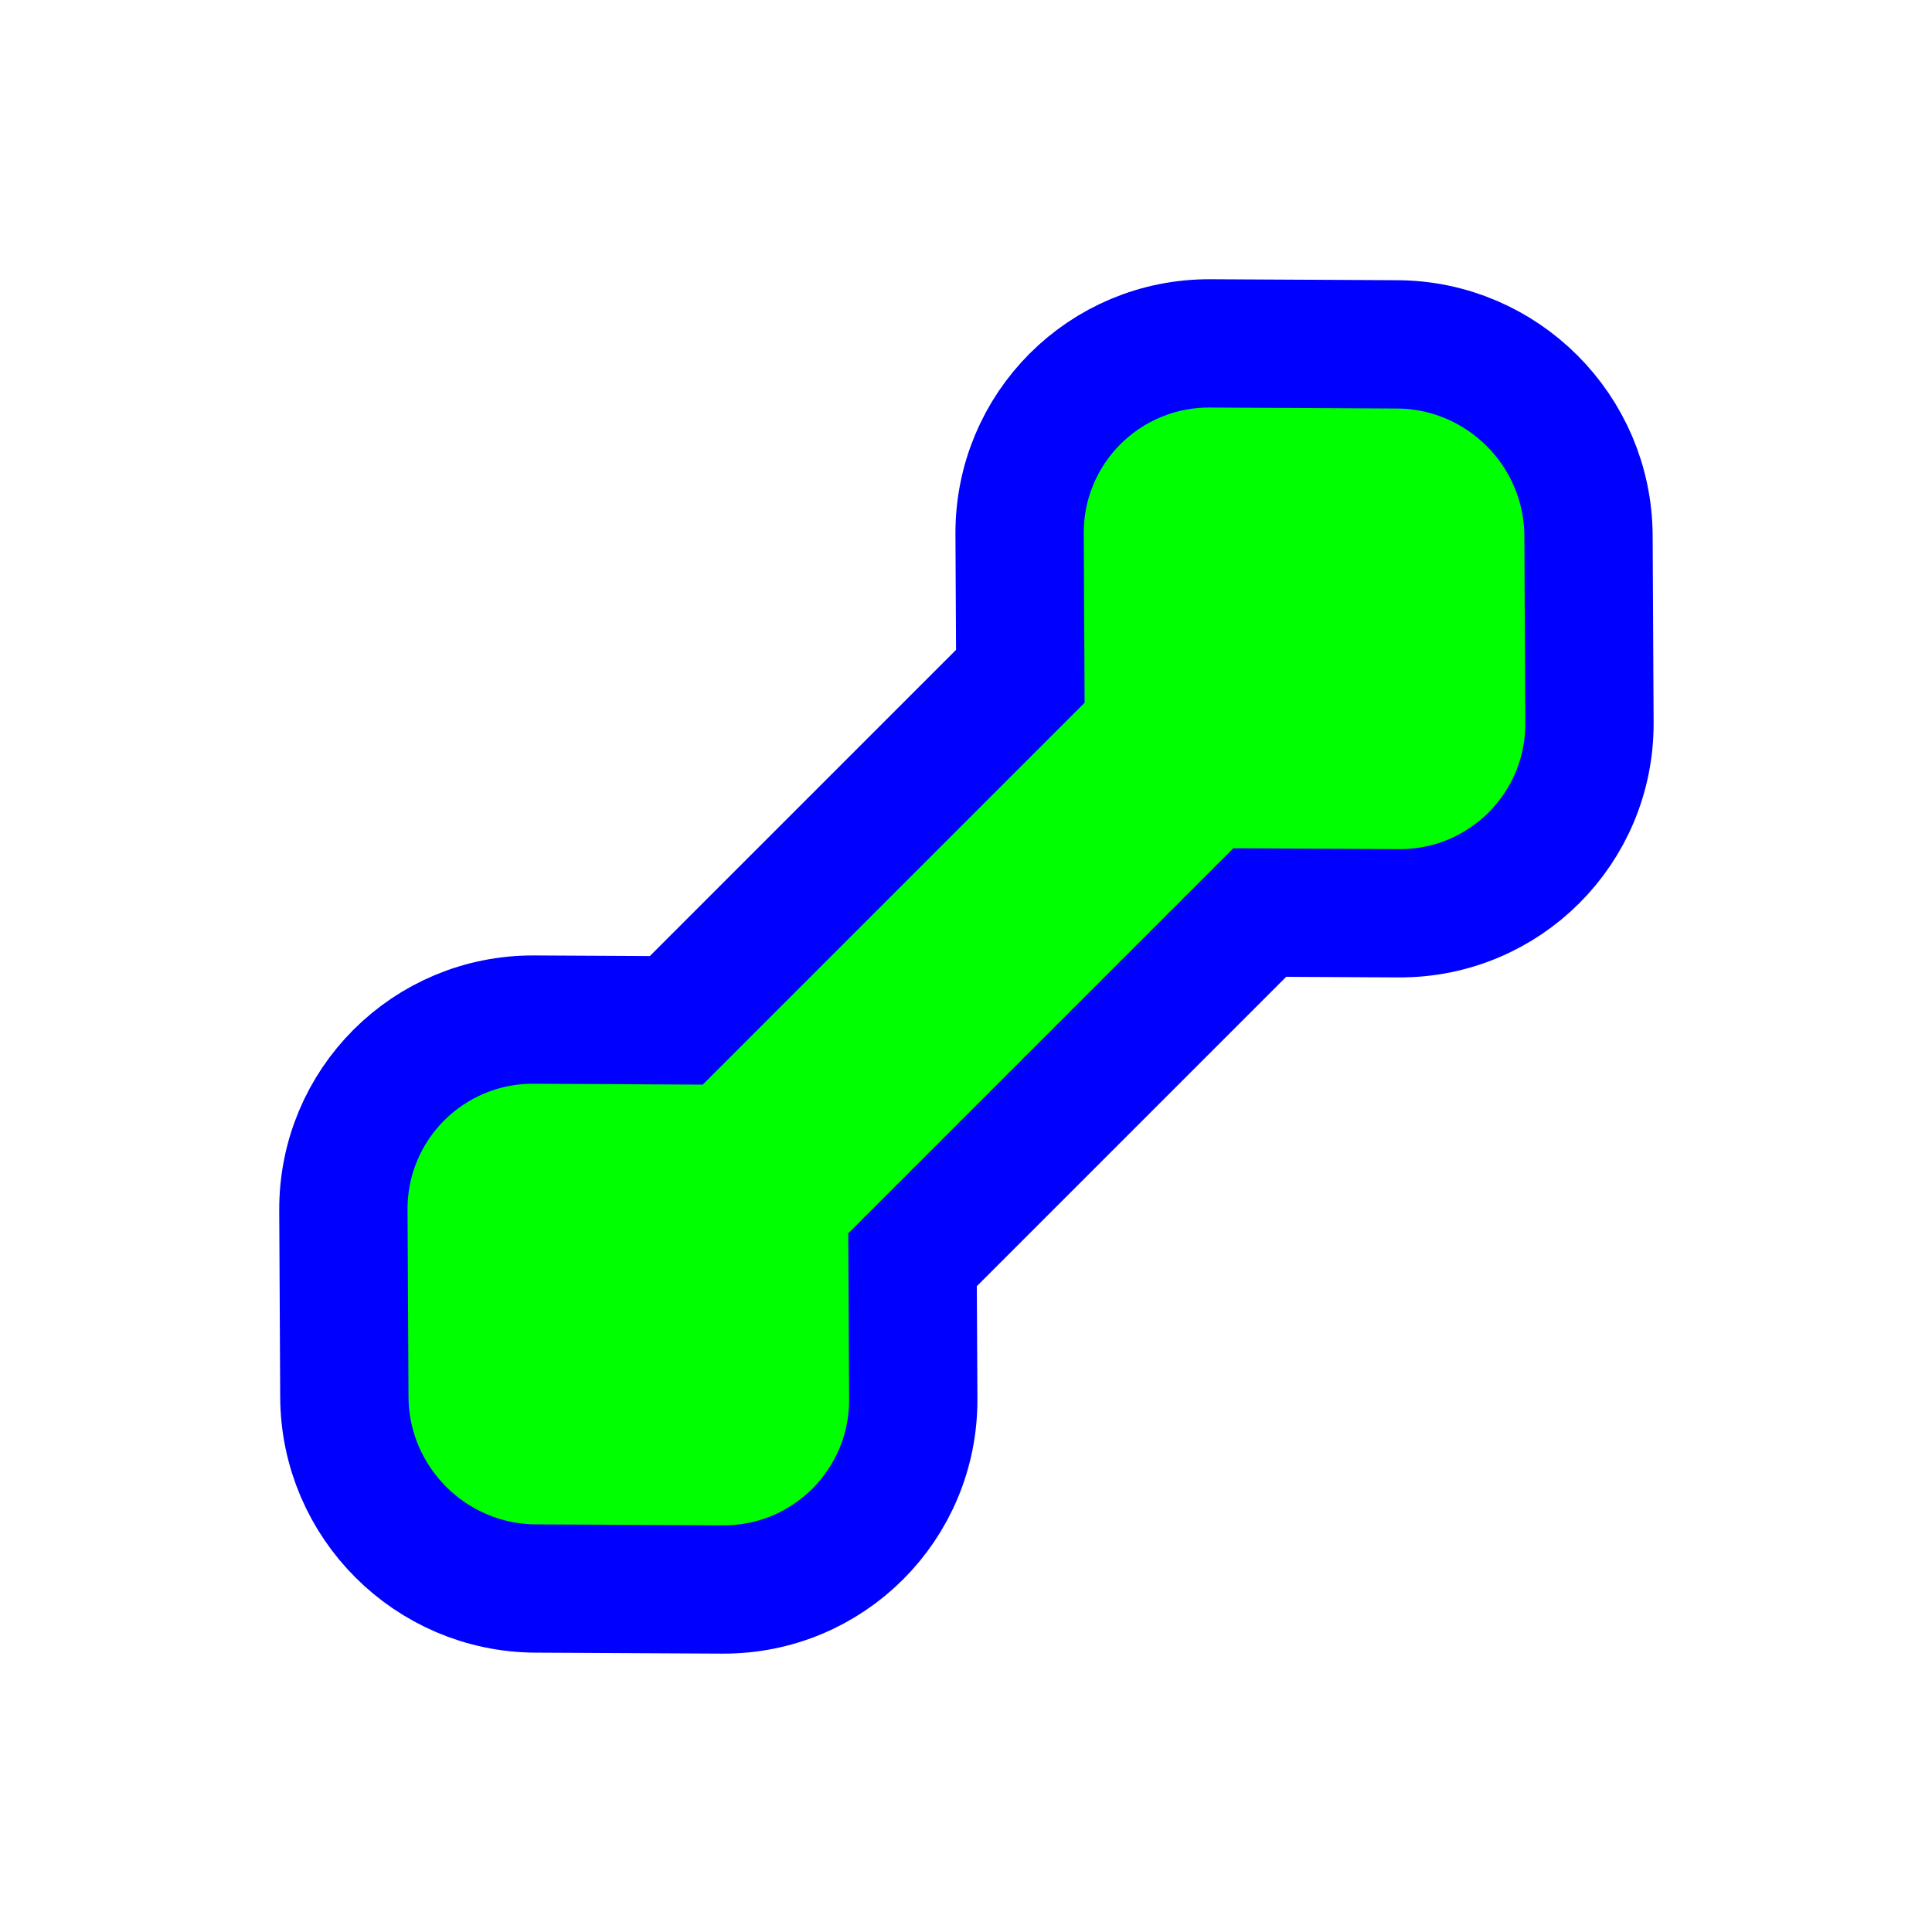
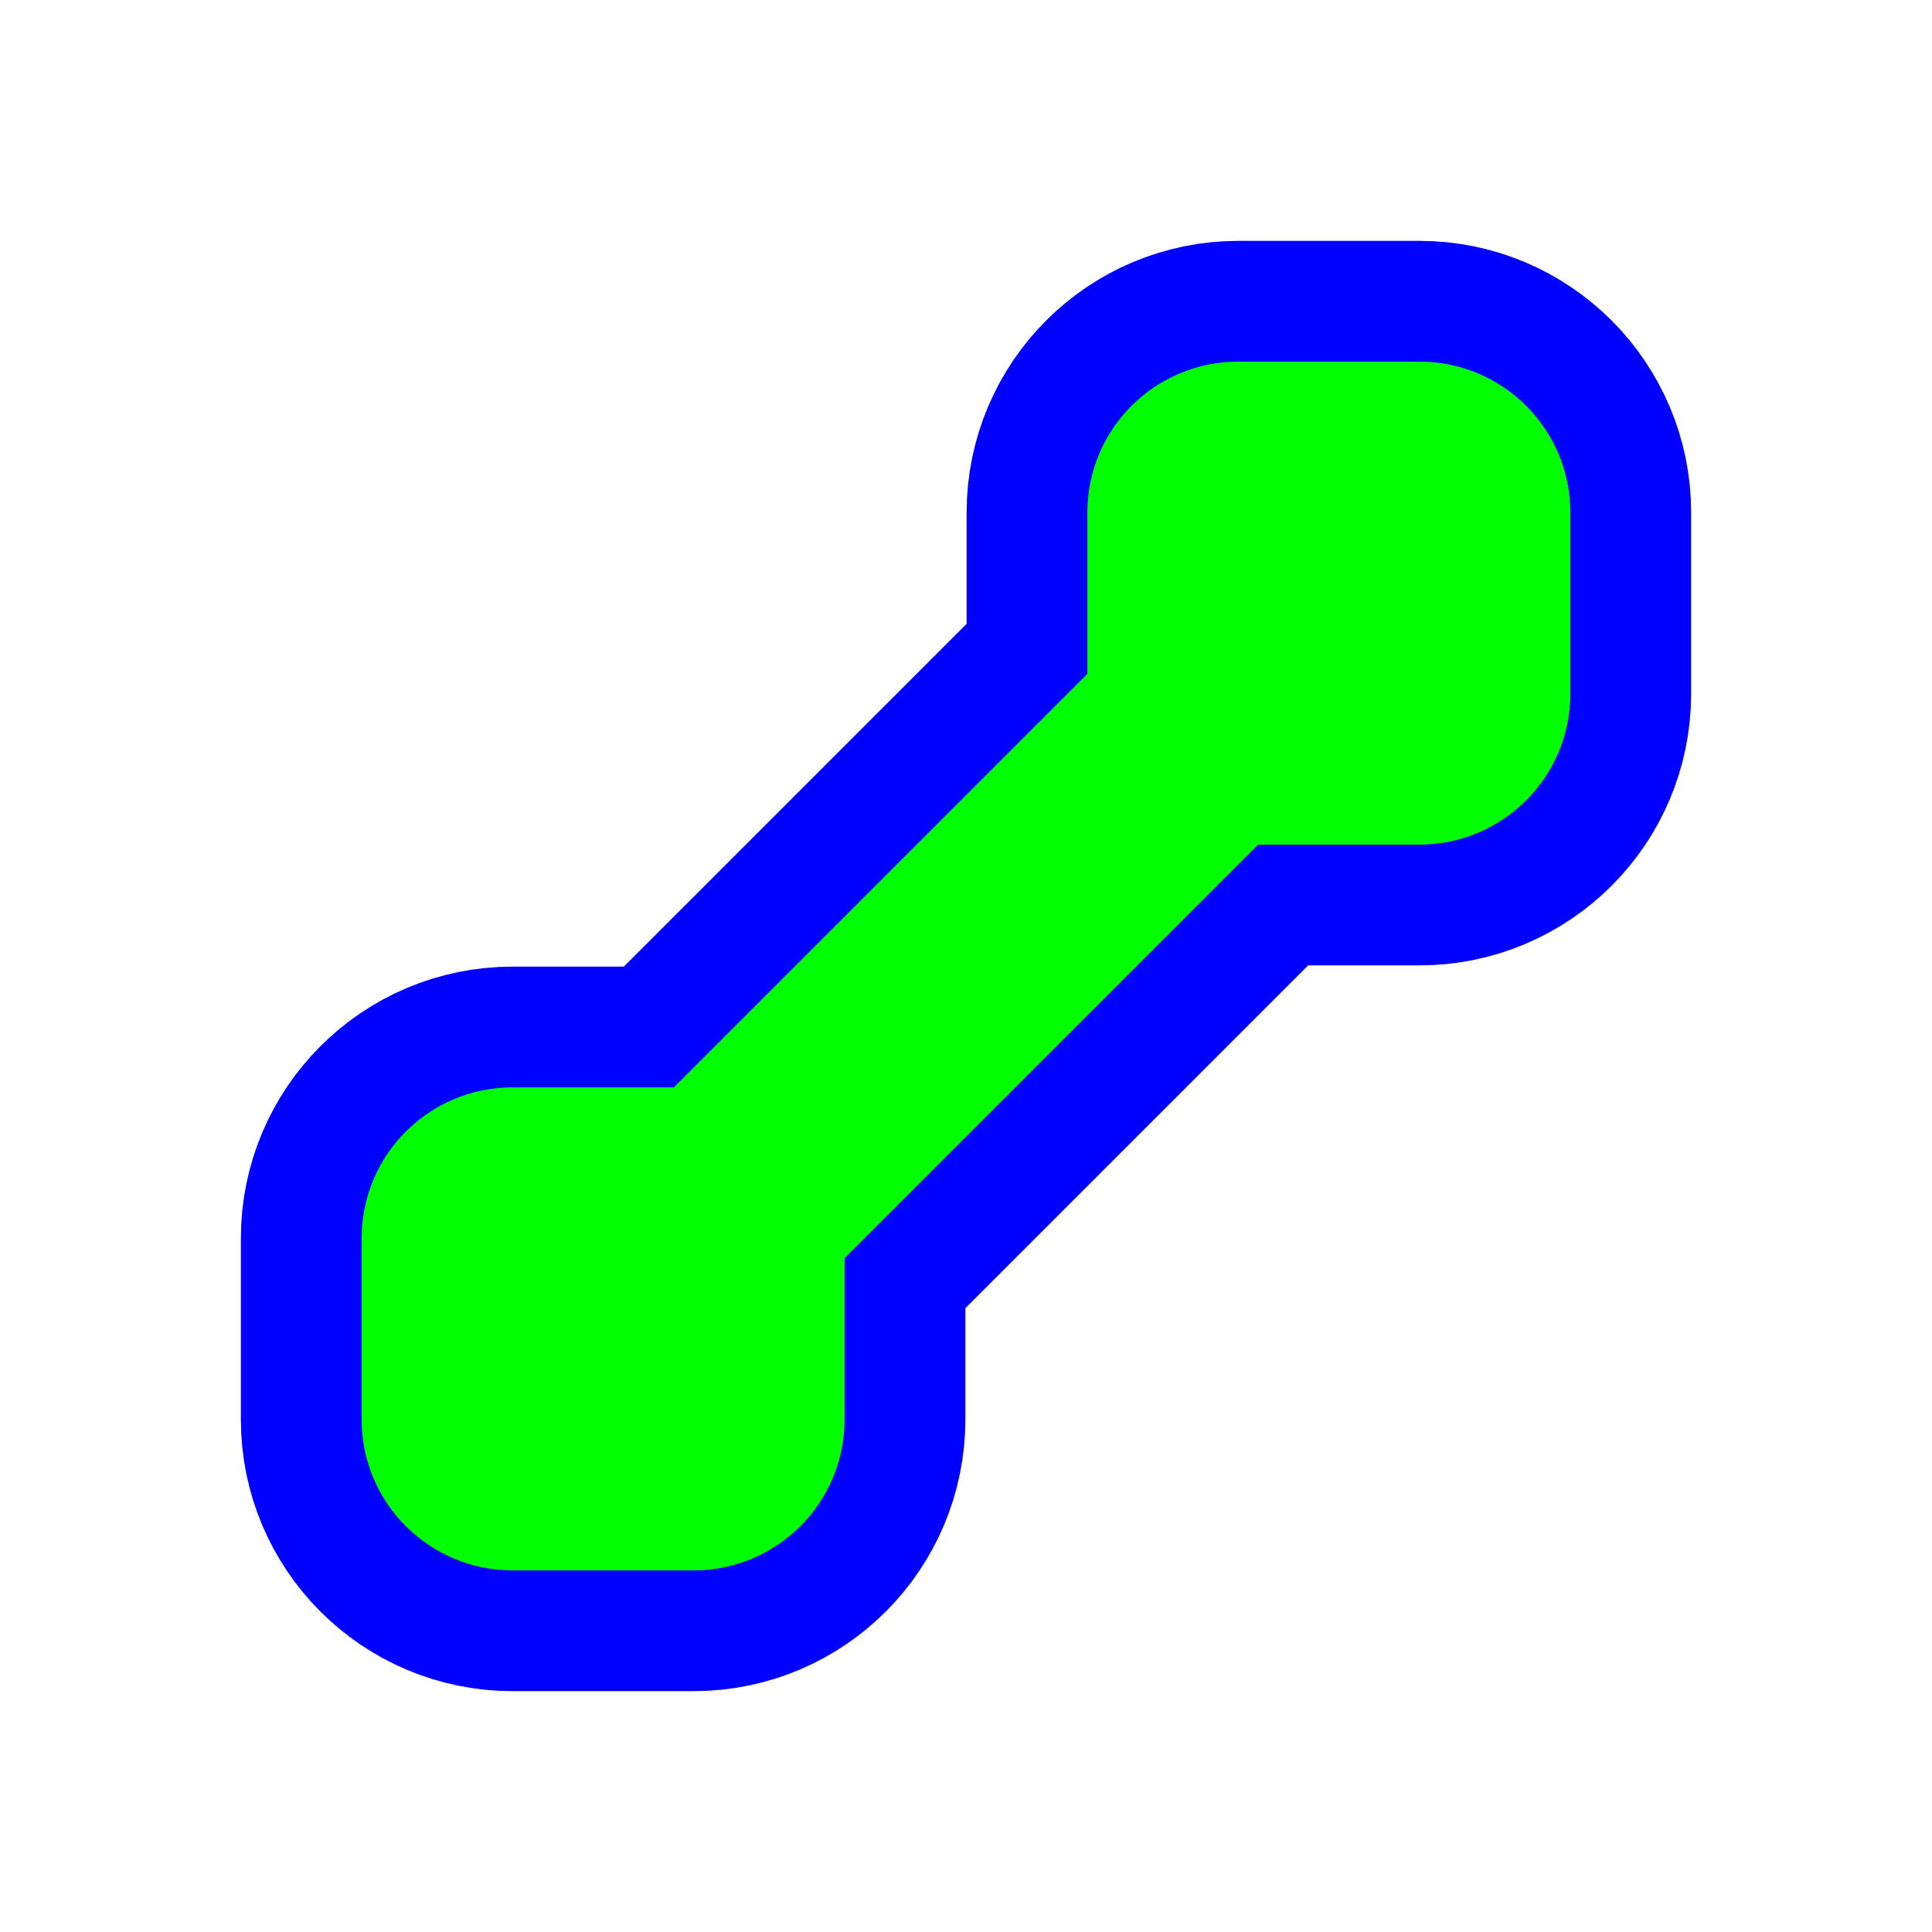
<svg xmlns="http://www.w3.org/2000/svg" width="256" height="256" viewBox="0 0 256 256" fill="none">
-   <path d="M185.35 121.012C199.361 121.085 210.686 109.76 210.613 95.749L210.484 70.98C210.411 57.038 199.076 45.702 185.134 45.63L160.365 45.501C146.354 45.428 135.029 56.753 135.102 70.764L135.2 89.614L89.614 135.201L70.764 135.102C56.752 135.029 45.427 146.355 45.5 160.366L45.629 185.134C45.702 199.076 57.038 210.412 70.98 210.485L95.748 210.614C109.759 210.687 121.085 199.361 121.012 185.35L120.916 166.923L166.923 120.916L185.35 121.012Z" fill="#00FF00" stroke="#0000FF" stroke-width="17" />
+   <path id="align-anchor" d="m 144.082,47.916 v 32 l 32,-32 z" fill="cyan" opacity=".8" display="none" />
+   <path d="M 96.887,45.857 A 20,20 0 0,0 96.887,74.143 L 112,89.256 V 166.744 L 96.887,181.857 A 20,20 0 0,0 96.887,210.143 L 113.857,227.113 A 20,20 0 0,0 142.143,227.113 L 159.113,210.143 A 20,20 0 0,0 159.113,181.857 L 144,166.744 V 89.256 L 159.113,74.143 A 20,20 0 0,0 159.113,45.857 L 142.143,28.887 A 20,20 0 0,0 113.857,28.887 z" transform="rotate(45,128,128)" fill="#00FF00" stroke="#0000FF" stroke-width="32" paint-order="stroke fill" />
</svg>
